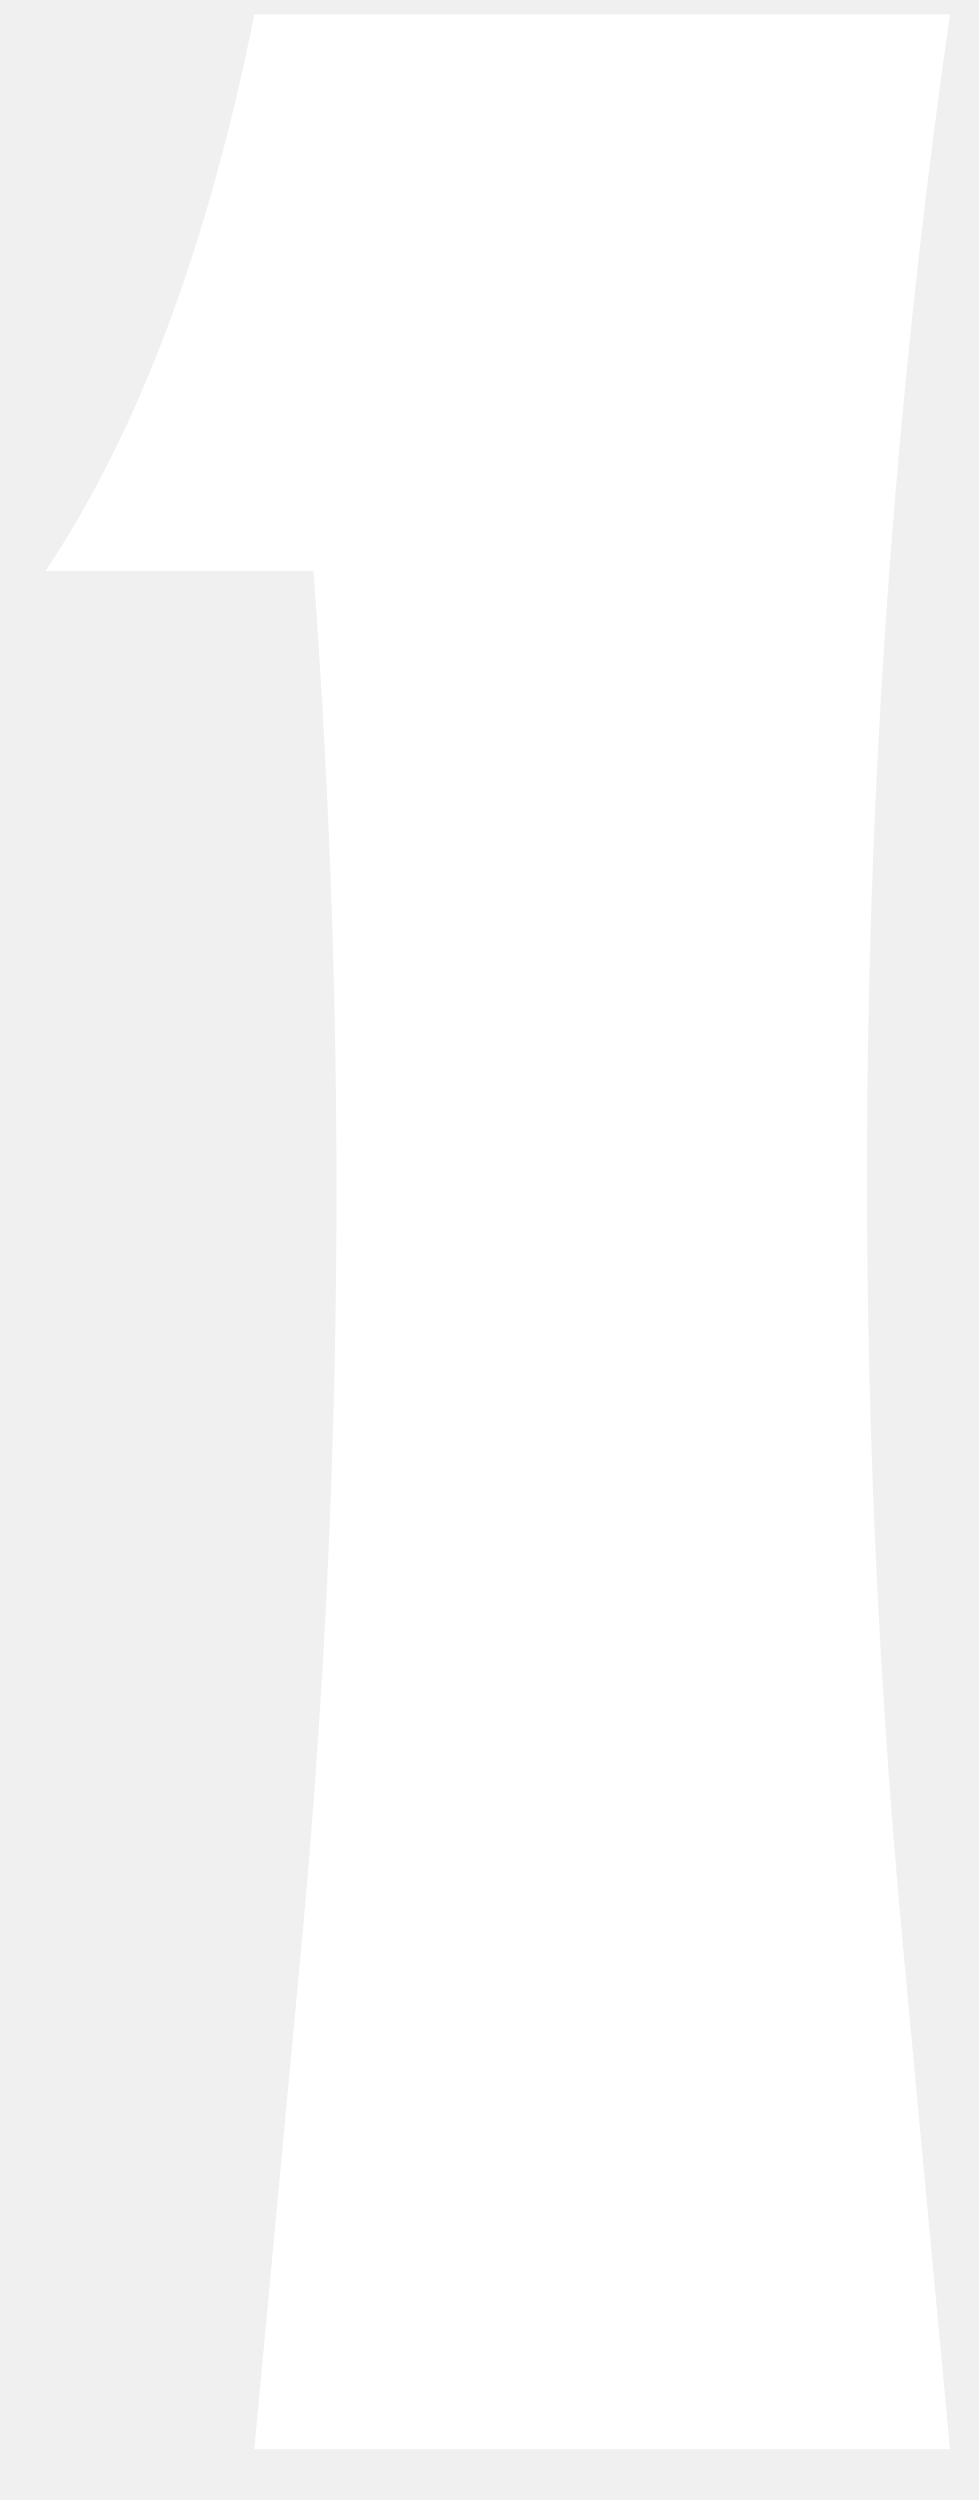
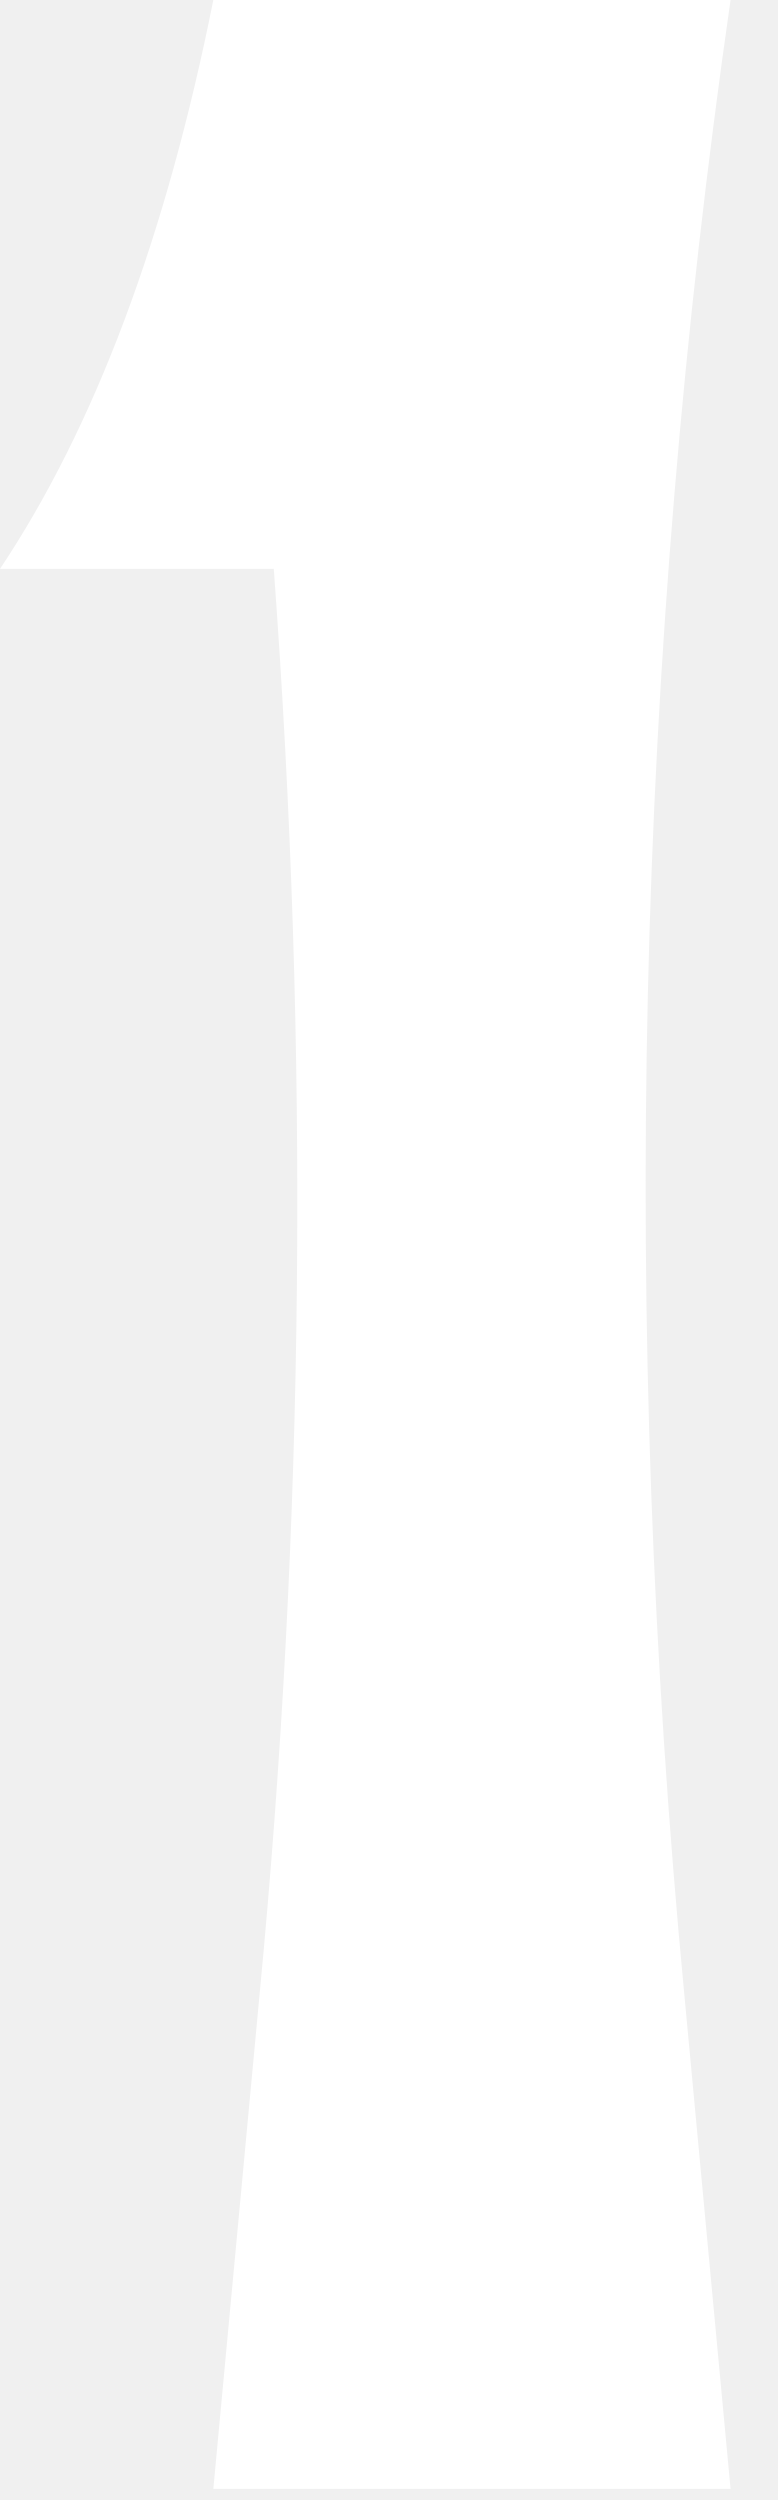
- <svg xmlns="http://www.w3.org/2000/svg" width="18" height="46" viewBox="0 0 18 46" fill="none">
-   <path d="M4.68 45.064L5.512 36.168C6.323 27.72 6.408 19.165 5.768 10.504H0.84C2.547 7.944 3.827 4.531 4.68 0.264H17.48C15.773 12.125 15.496 24.093 16.648 36.168L17.48 45.064H4.68Z" fill="white" />
+ <svg xmlns="http://www.w3.org/2000/svg" width="14" height="45" viewBox="0 0 14 45" fill="none">
+   <path d="M3.84 44.8L4.672 35.904C5.483 27.456 5.568 18.901 4.928 10.24H0C1.707 7.68 2.987 4.267 3.84 0H13.15C11.443 11.861 11.166 23.829 12.318 35.904L13.15 44.8H3.84Z" fill="white" />
</svg>
